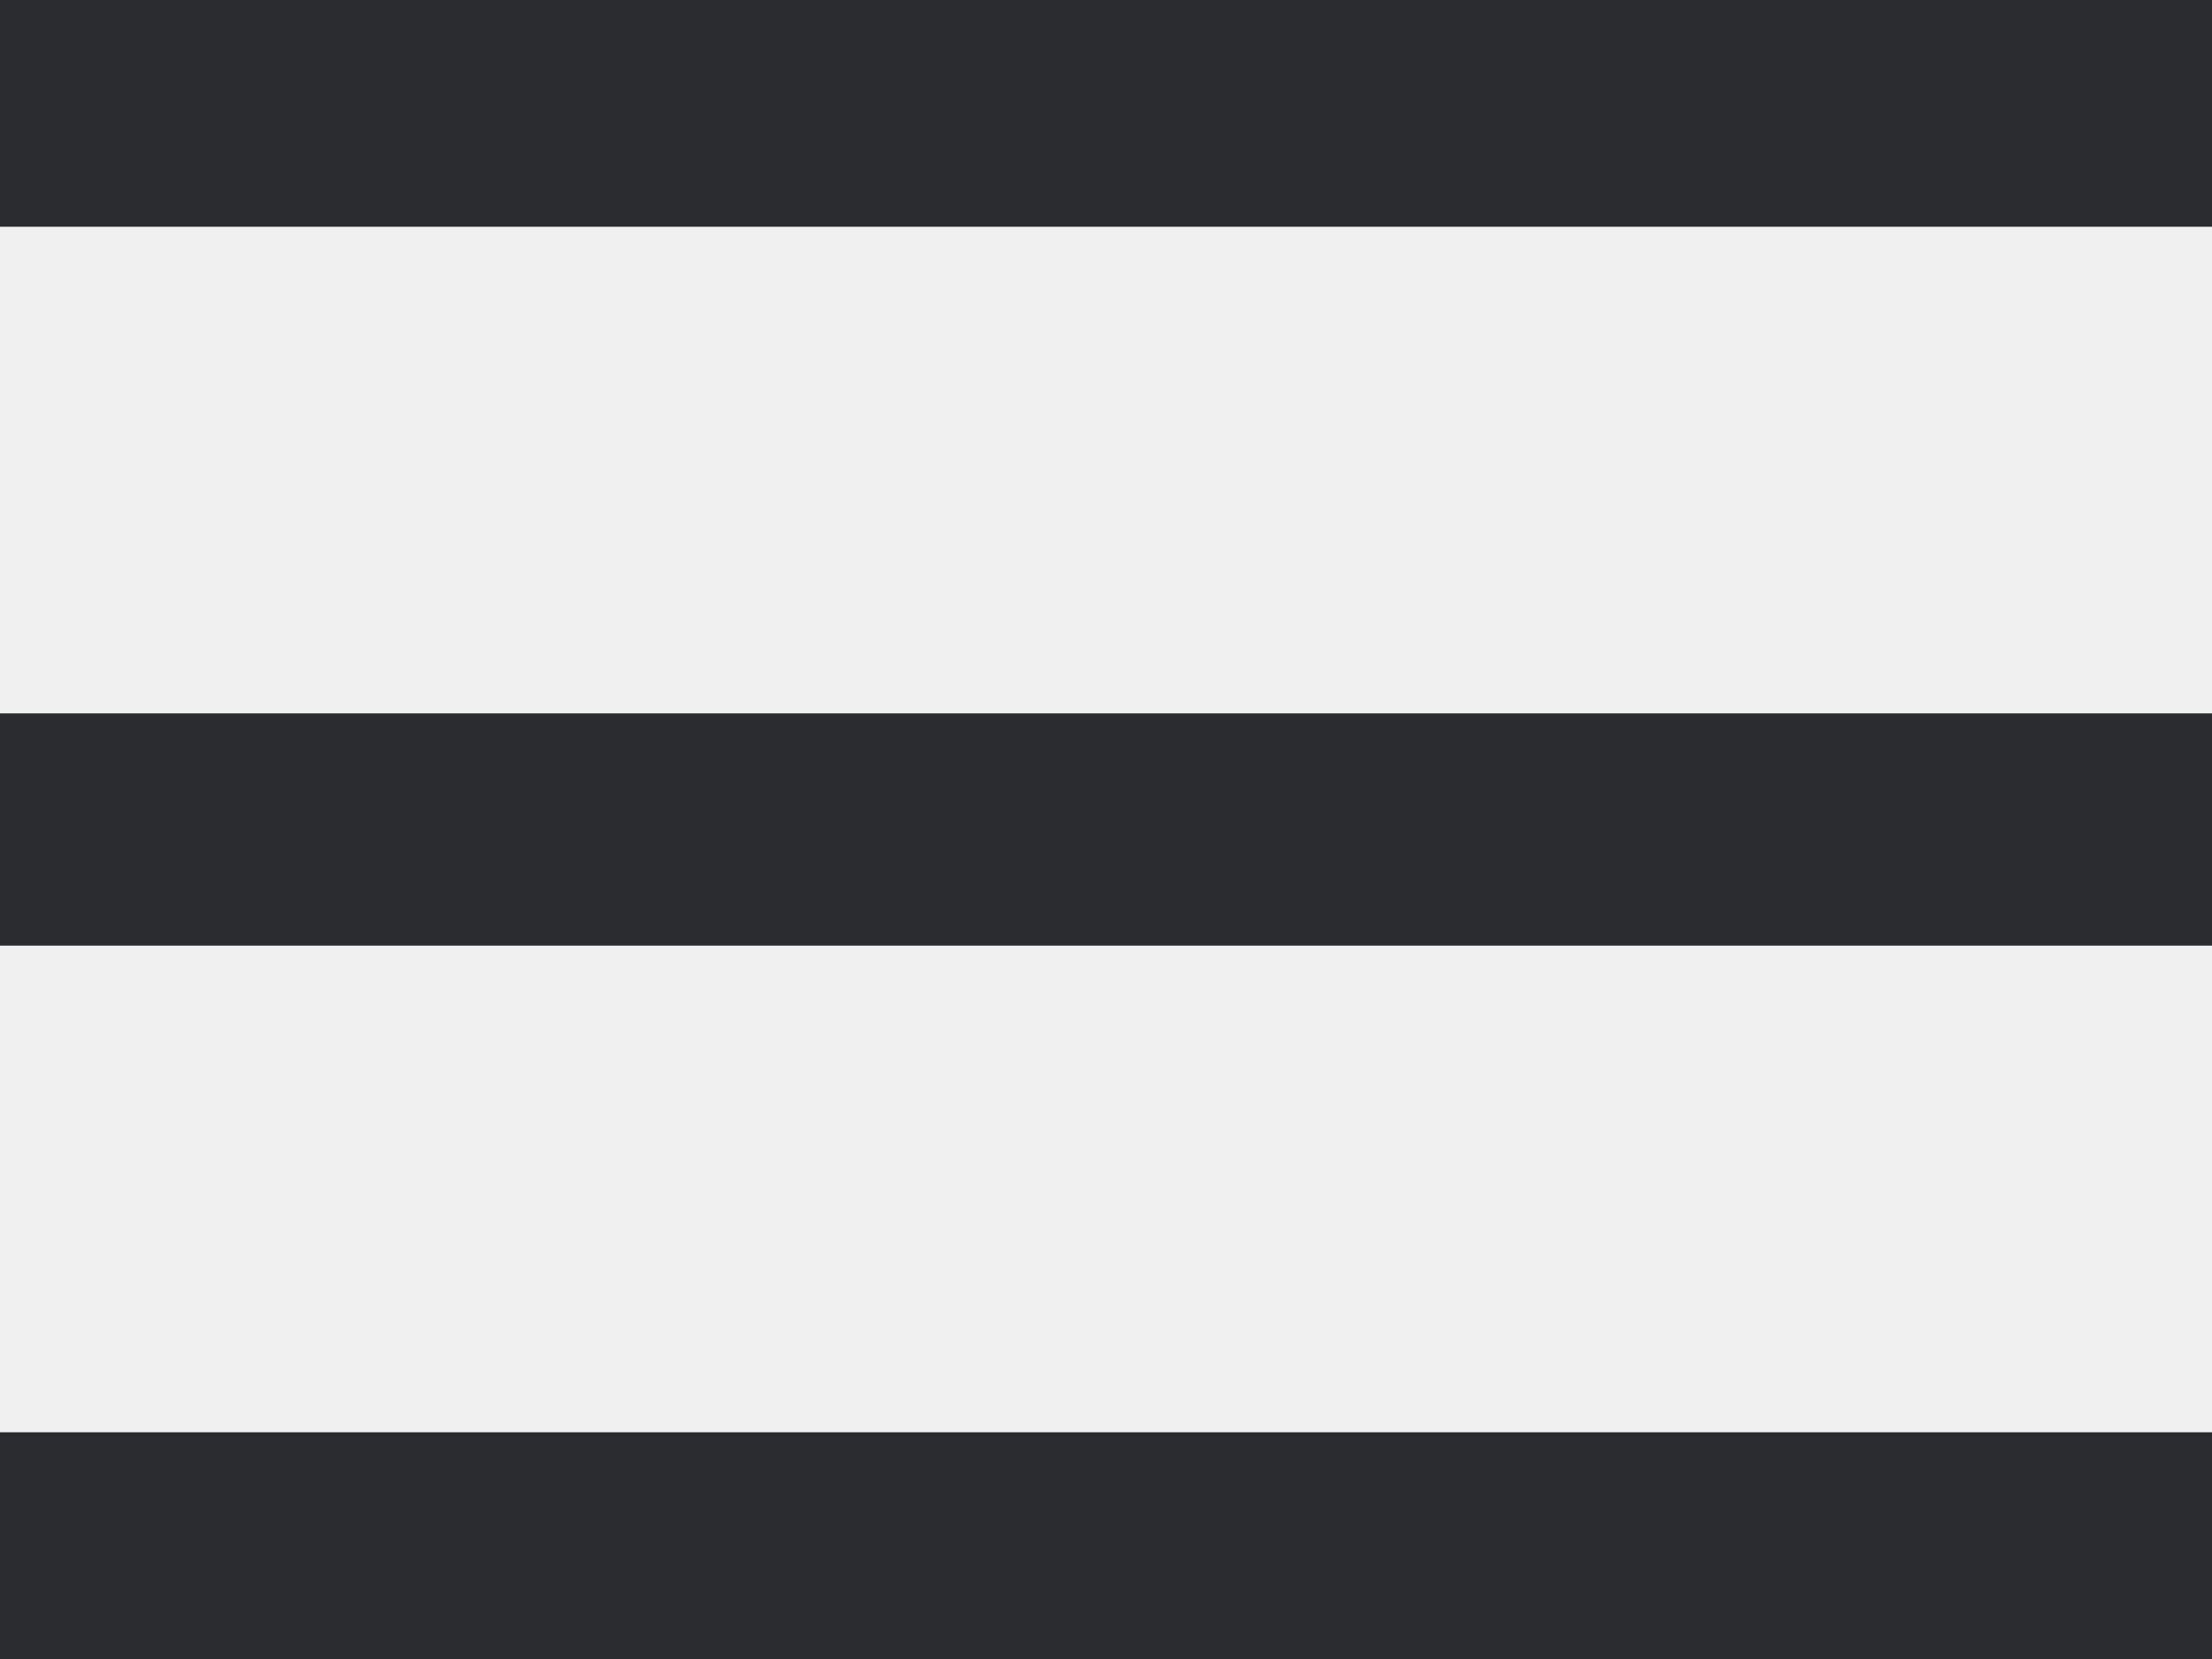
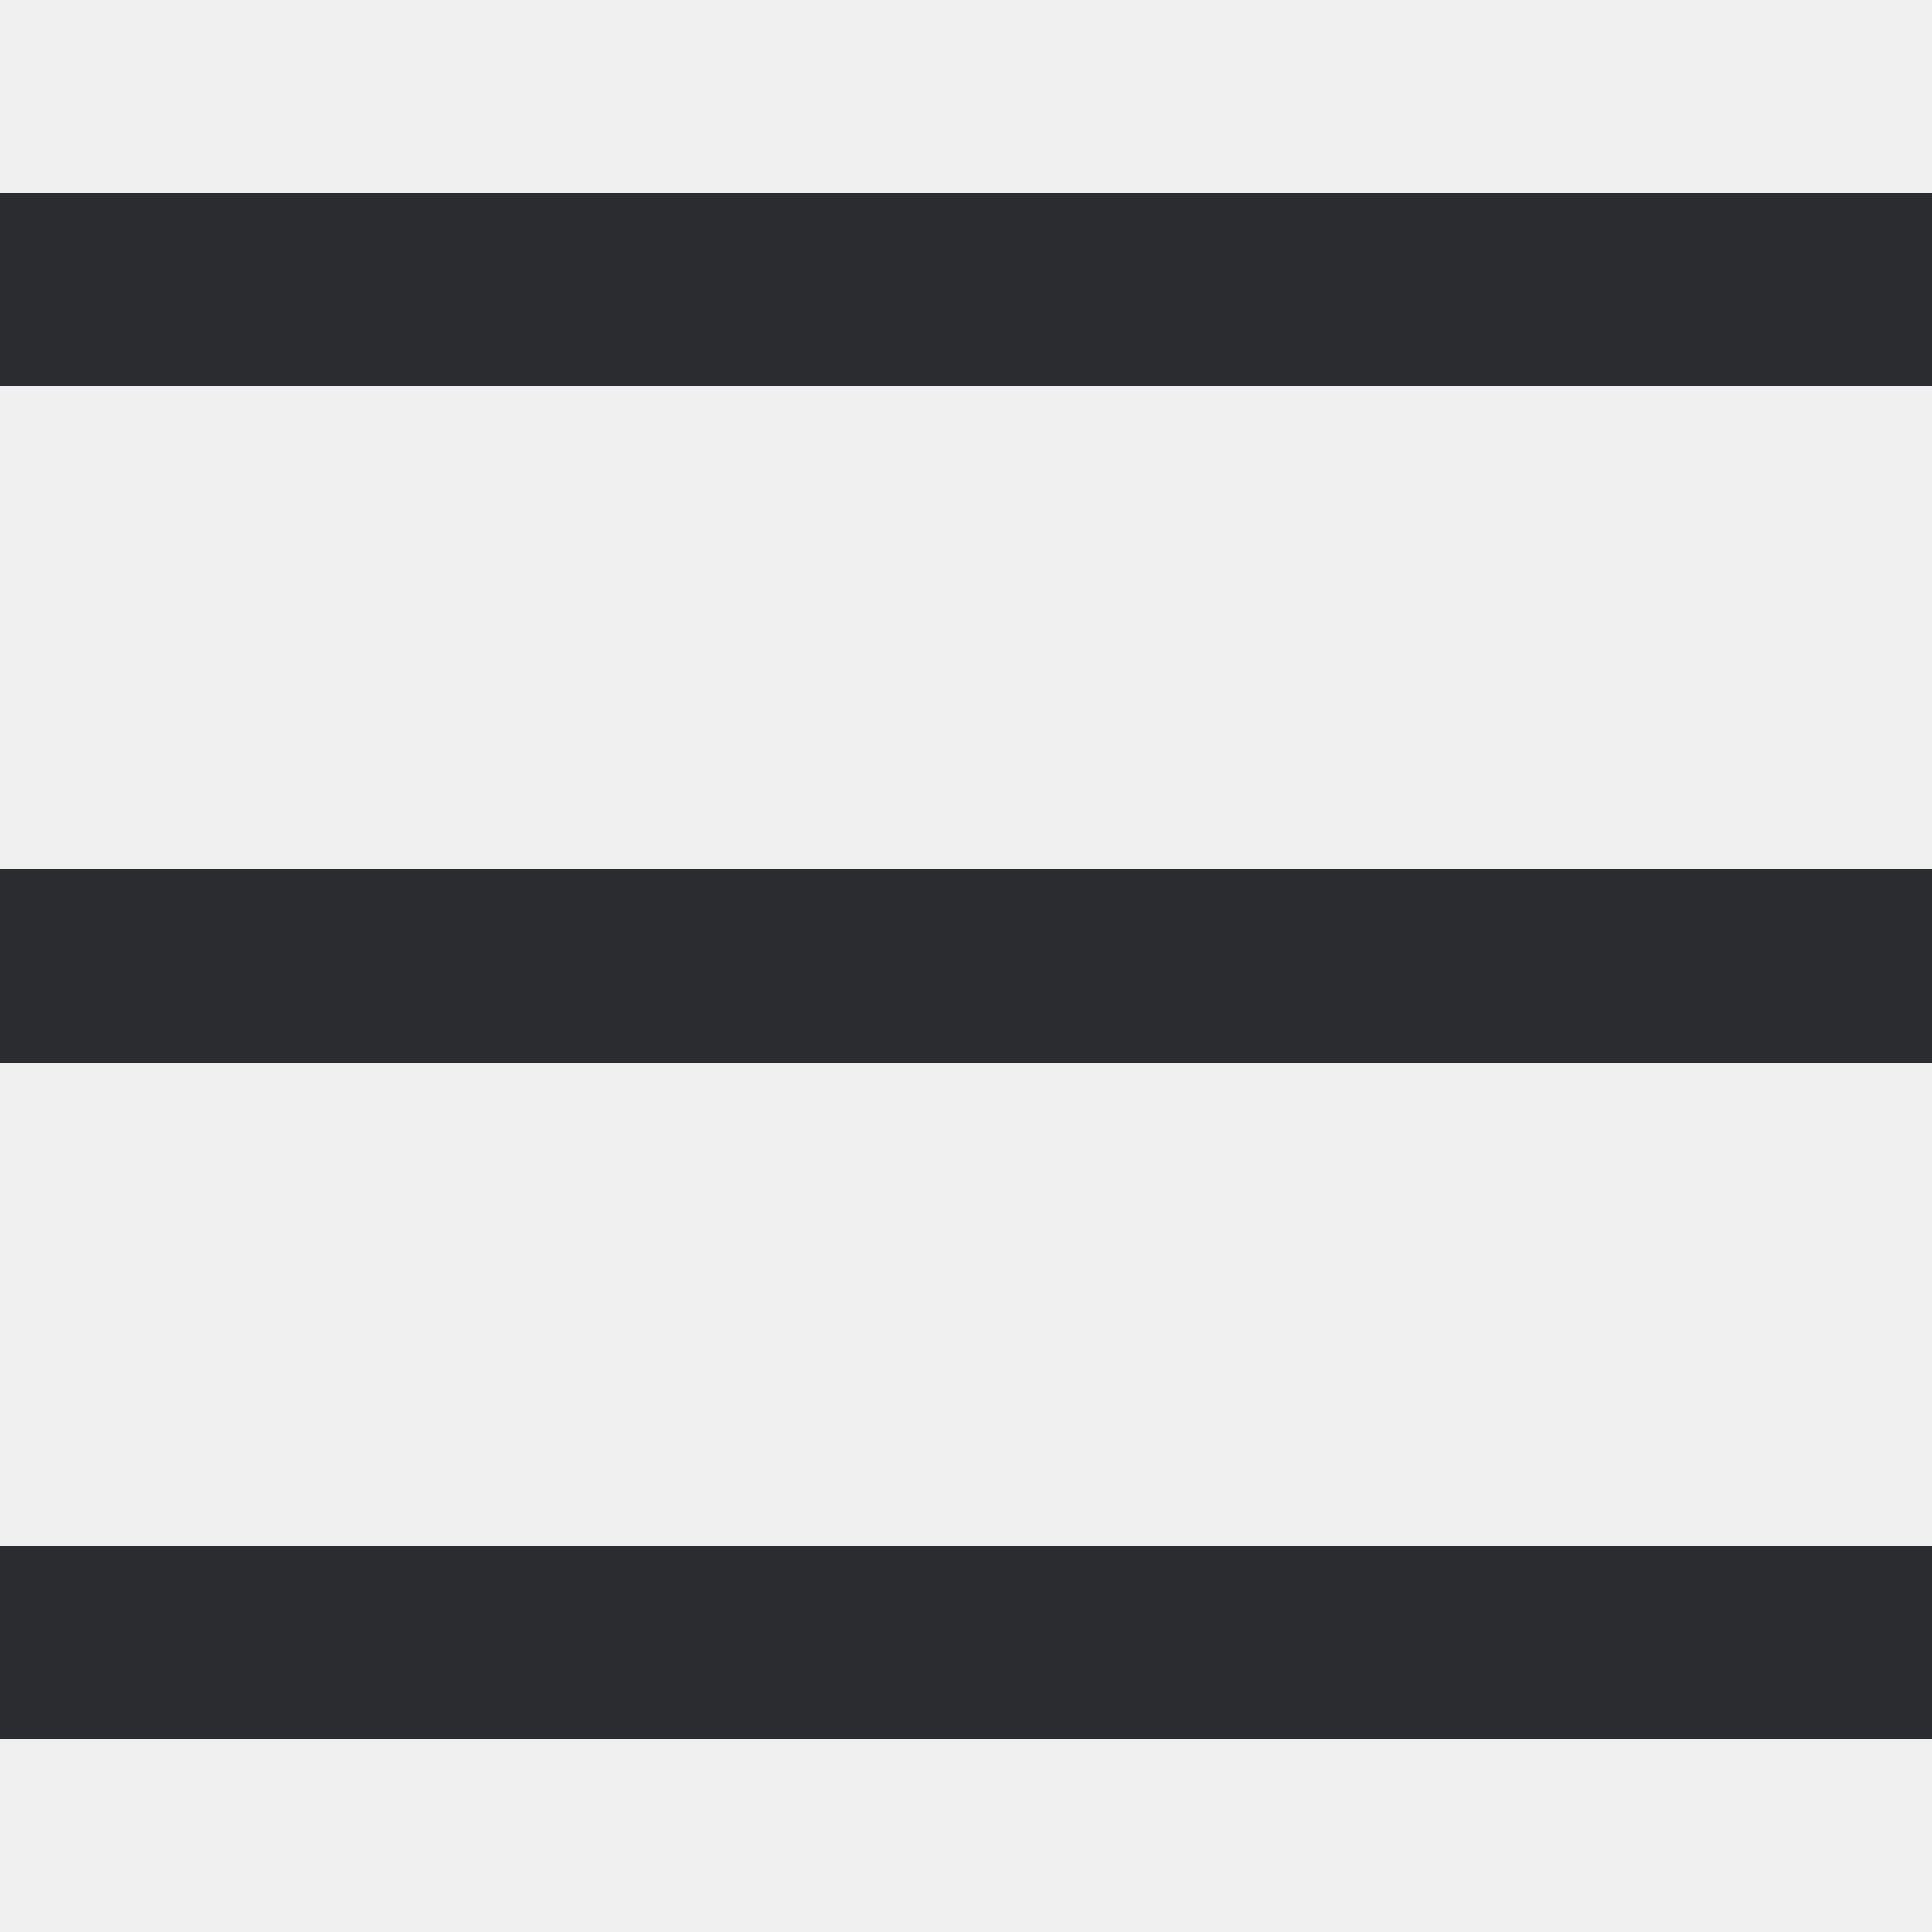
- <svg xmlns="http://www.w3.org/2000/svg" width="20" height="15" viewBox="0 0 20 15" fill="none">
-   <g clip-path="url(#clip0)">
-     <path d="M0 7.5H20" stroke="#2A2C30" stroke-width="2.1" />
-     <path d="M0 1H20" stroke="#2A2C30" stroke-width="2.1" />
-     <path d="M0 14H20" stroke="#2A2C30" stroke-width="2.1" />
-   </g>
-   <defs>
-     <clipPath id="clip0">
-       <rect width="20" height="15" fill="white" />
-     </clipPath>
-   </defs>
+ <svg xmlns="http://www.w3.org/2000/svg" width="20" height="20" viewBox="0 0 20 20" fill="none">
+   <path d="M0 10H20" stroke="#2A2C30" stroke-width="2" />
+   <path d="M0 3H20" stroke="#2A2C30" stroke-width="2" />
+   <path d="M0 17H20" stroke="#2A2C30" stroke-width="2" />
</svg>
